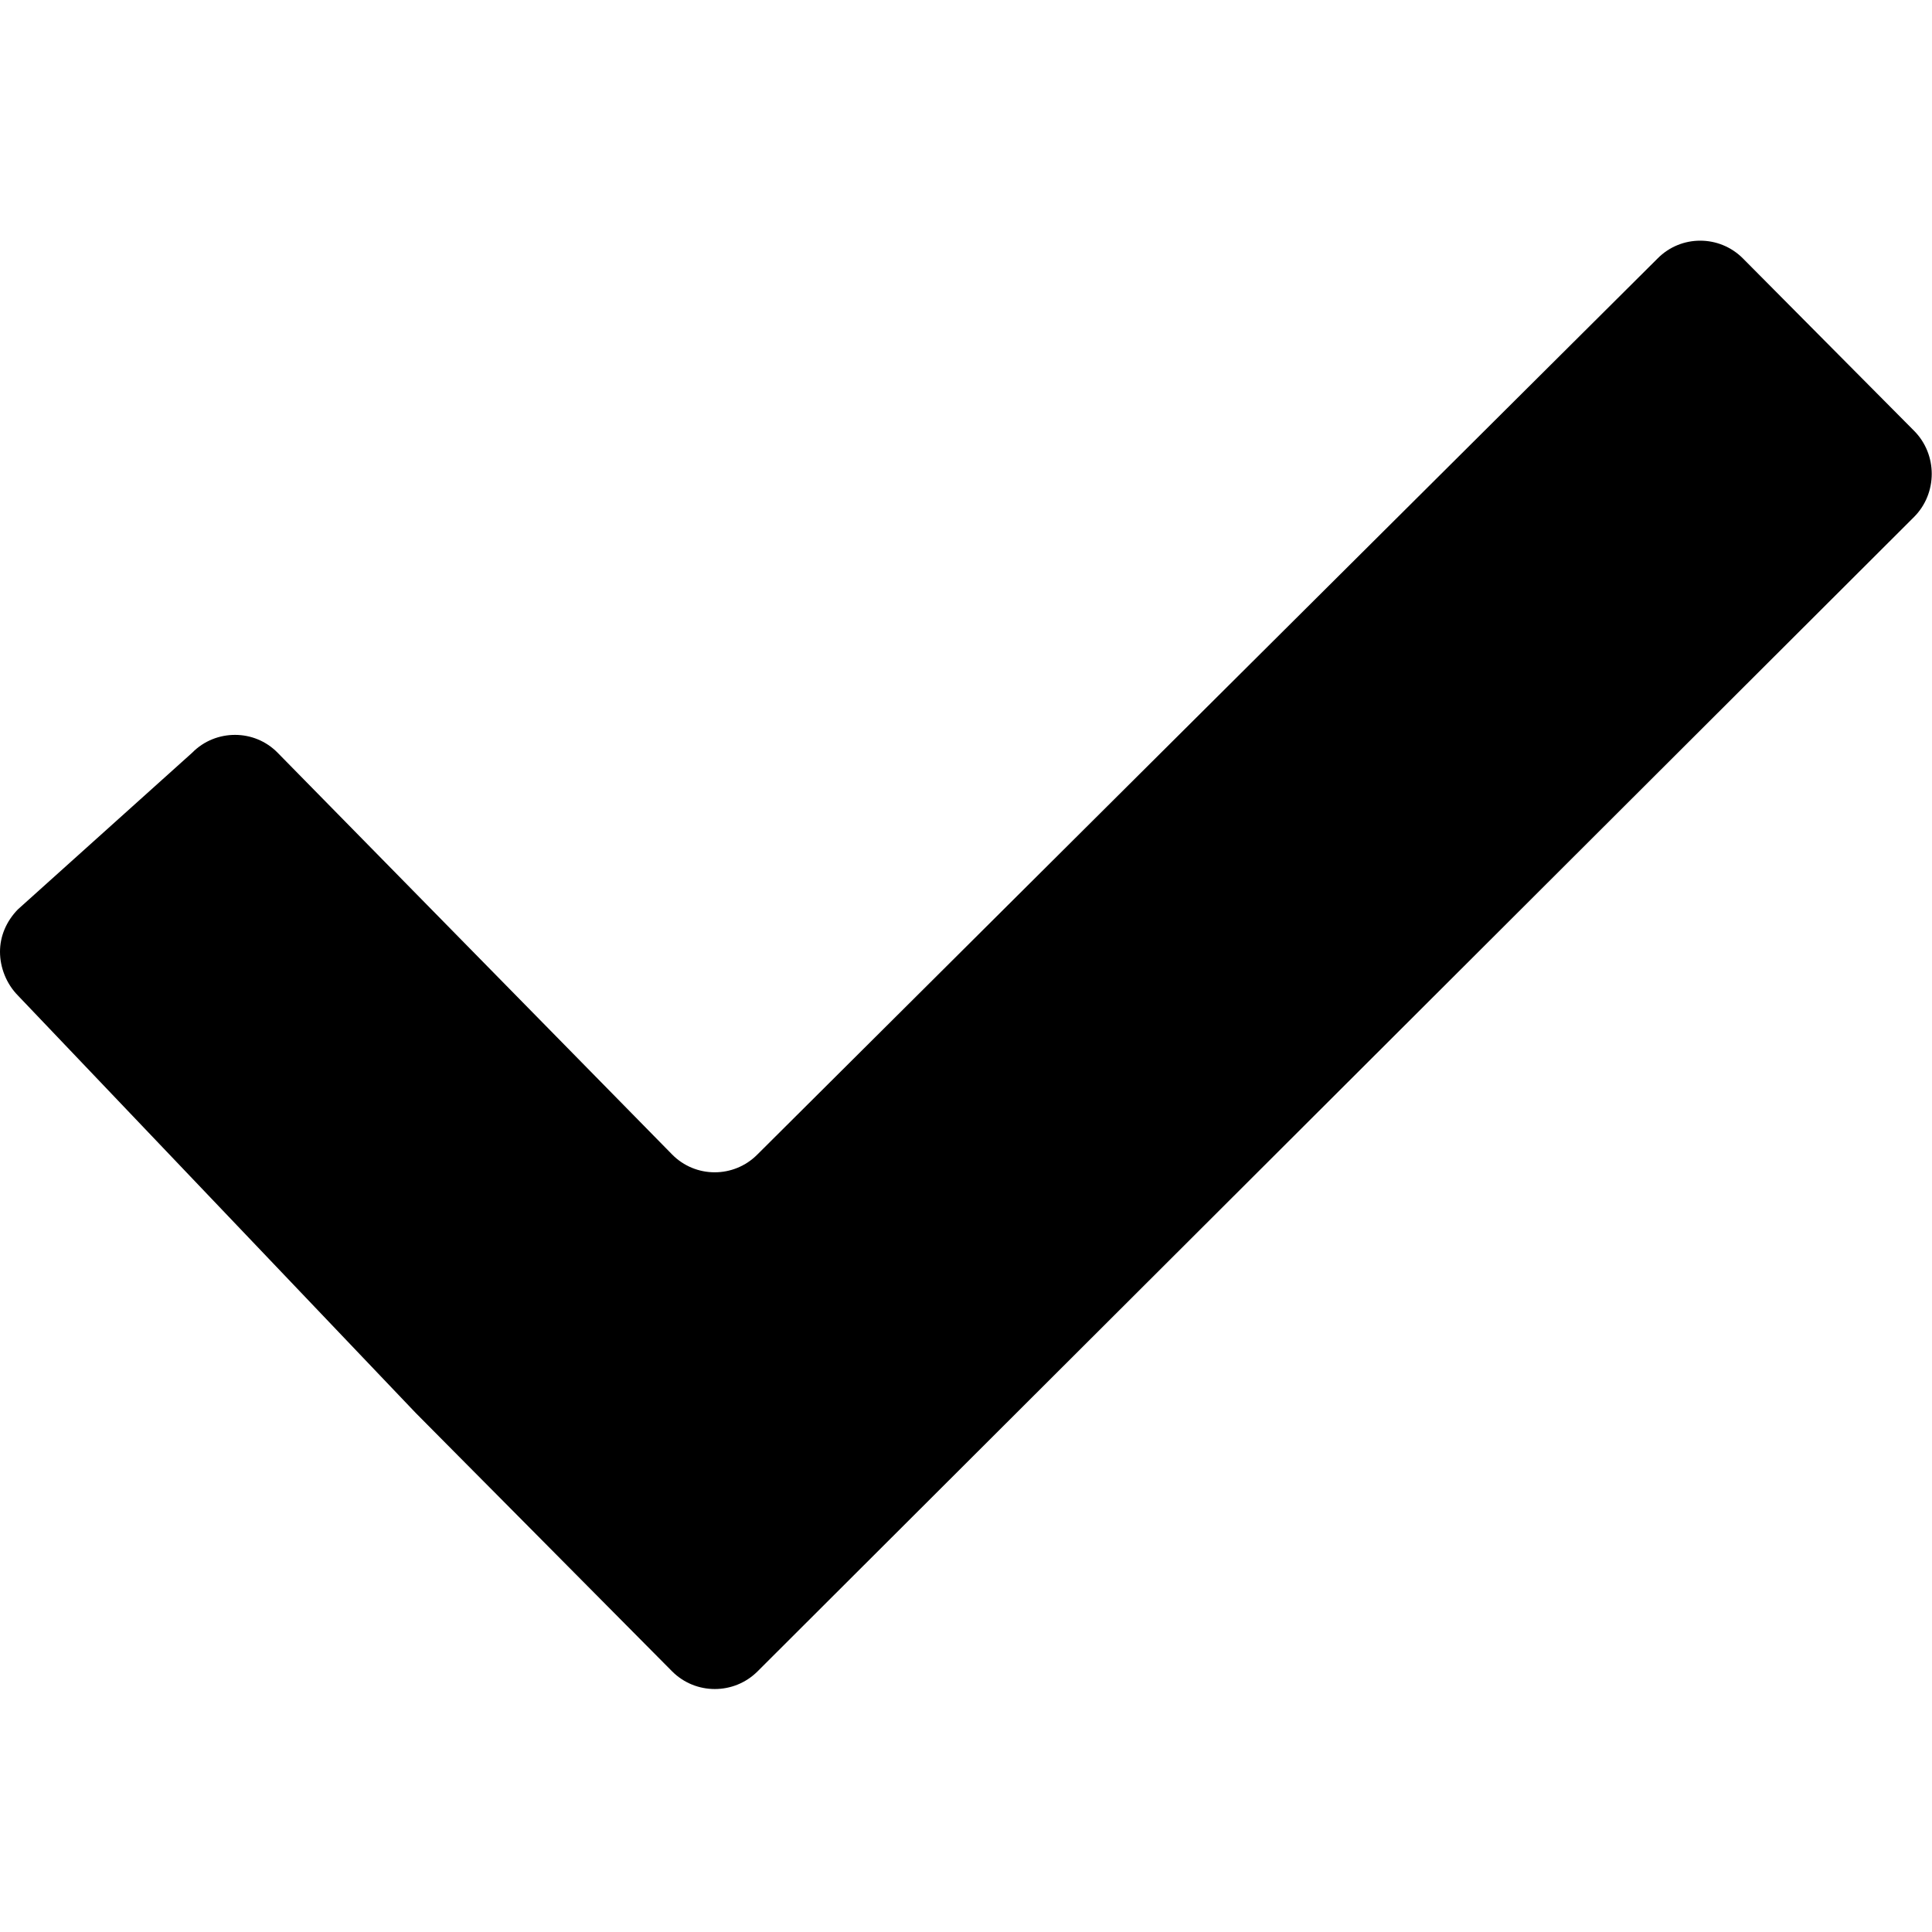
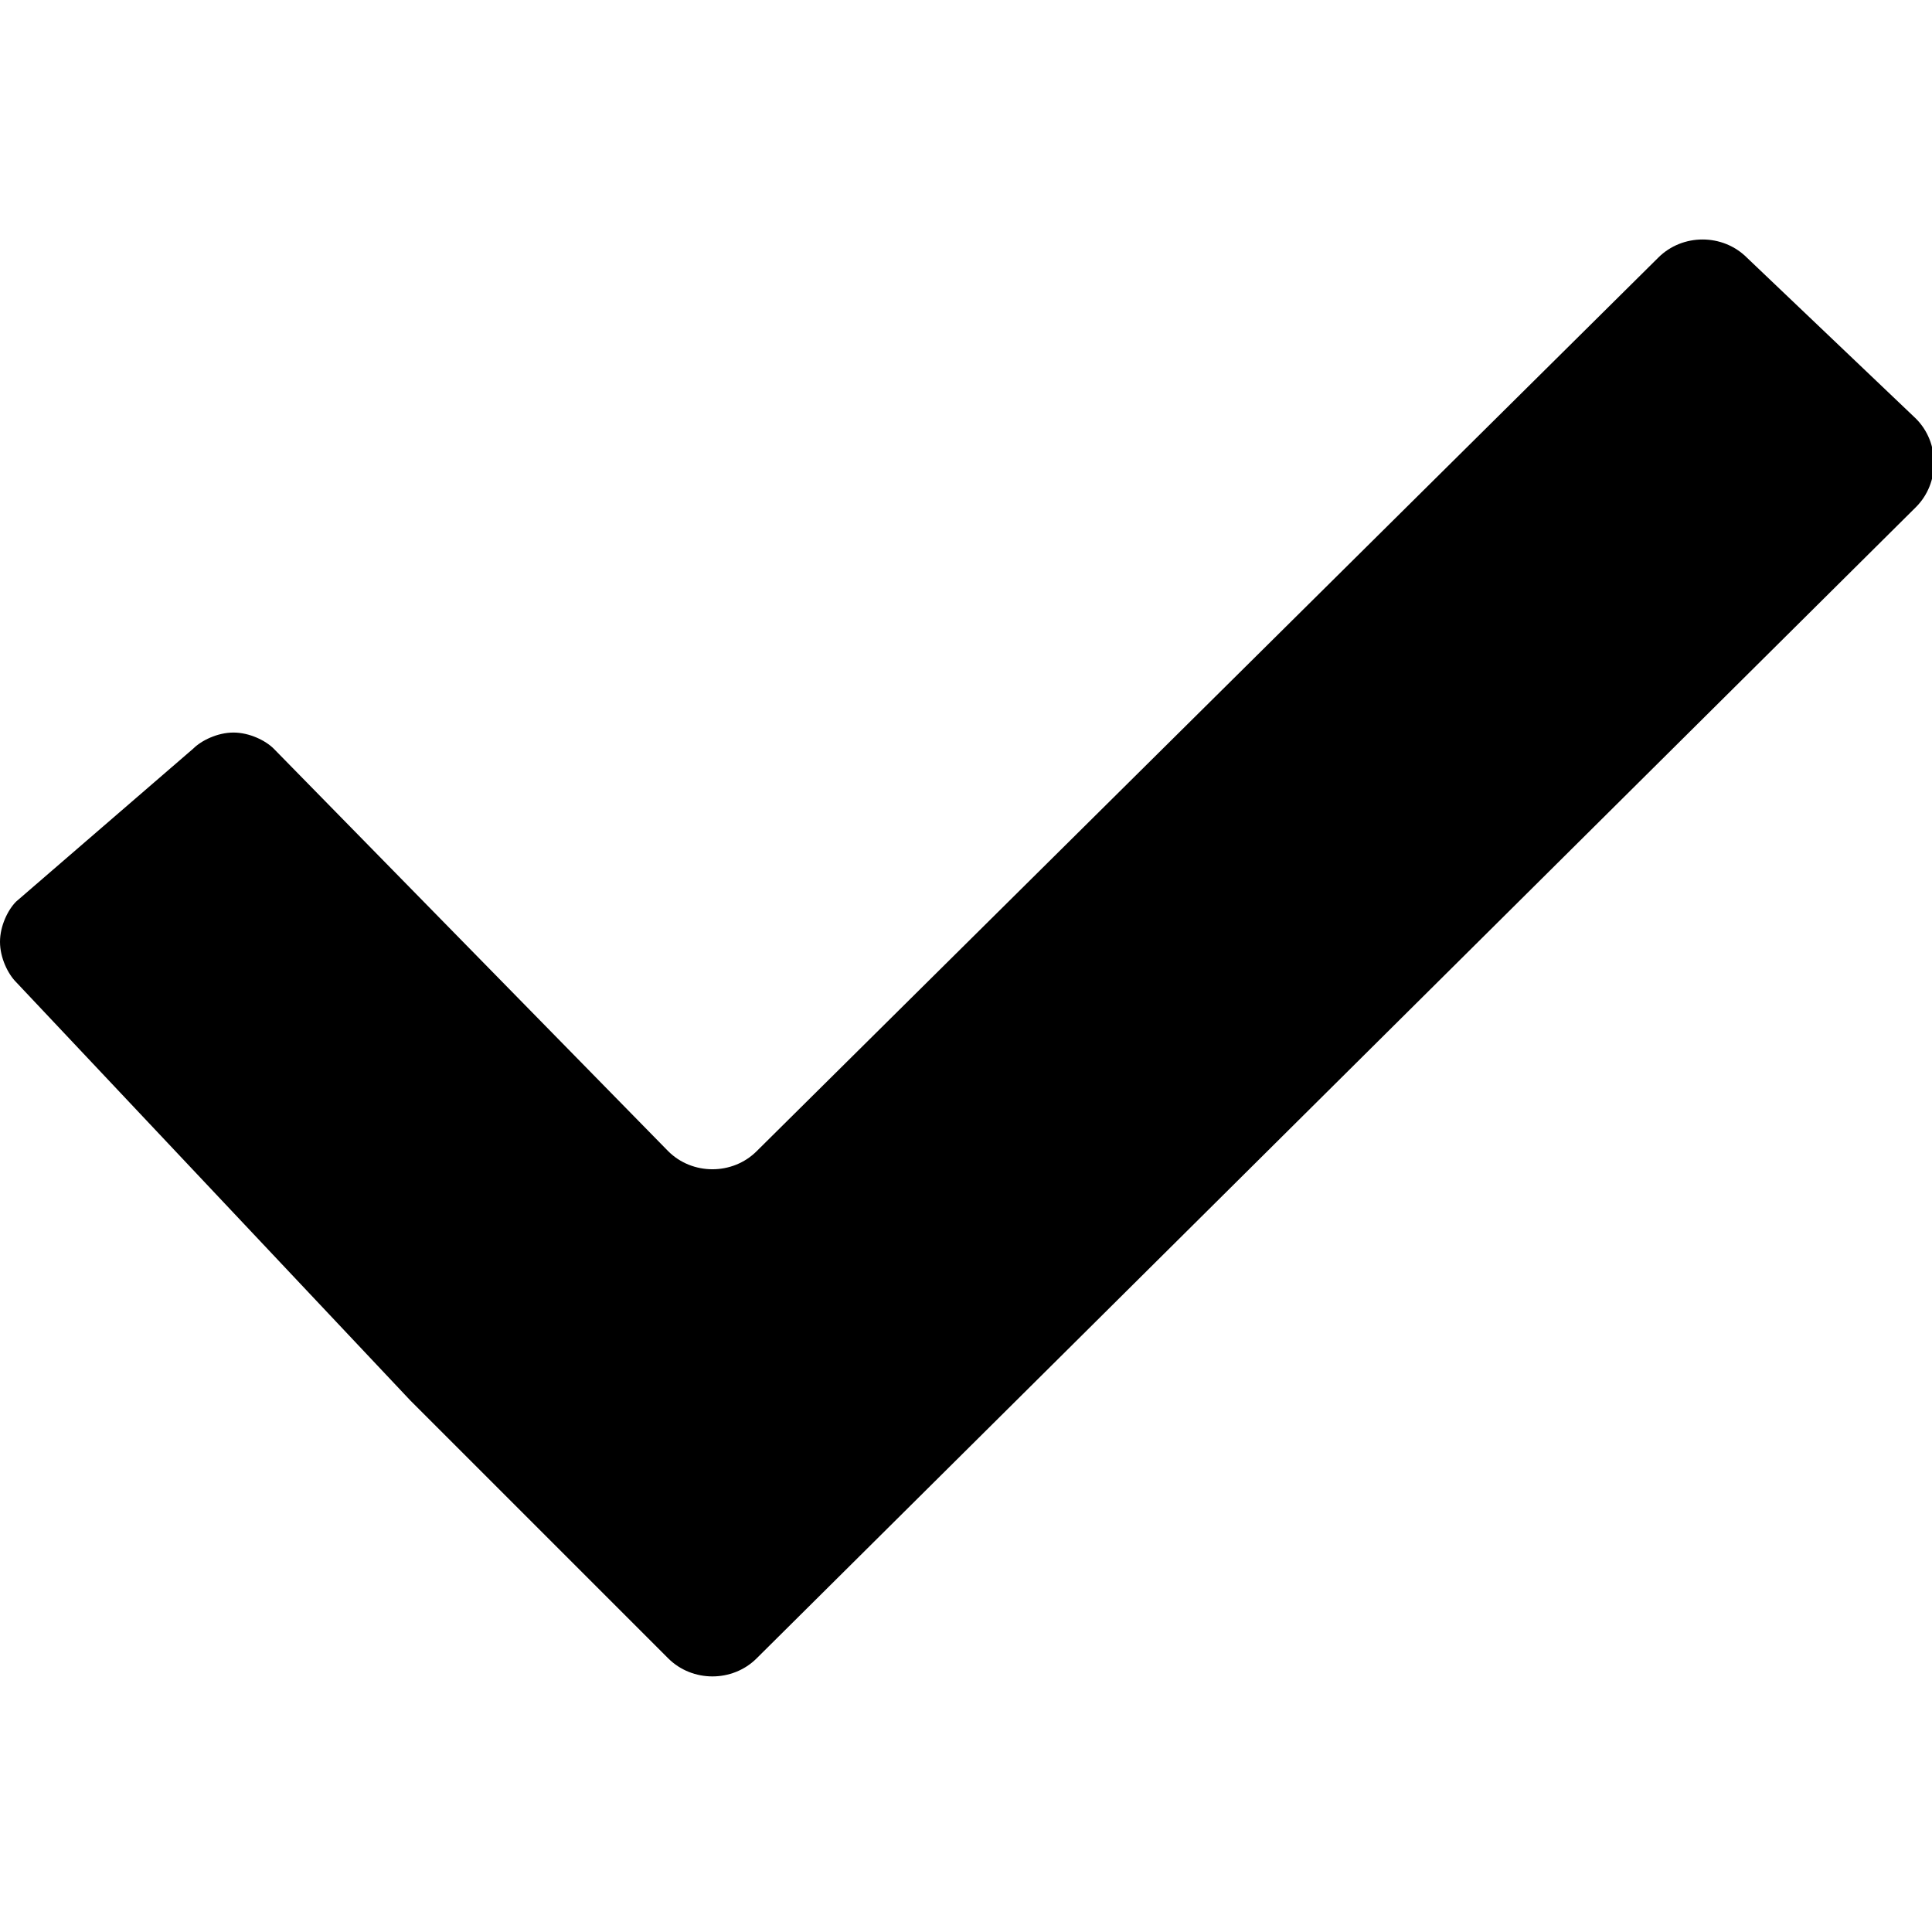
- <svg xmlns="http://www.w3.org/2000/svg" enable-background="new 0 0 24 24" height="24px" id="Layer_1" version="1.1" viewBox="0 0 24 24" width="24px" xml:space="preserve">
-   <path clip-rule="evenodd" d="M21.652,3.211c-0.293-0.295-0.77-0.295-1.061,0L9.41,14.34  c-0.293,0.297-0.771,0.297-1.062,0L3.449,9.351C3.304,9.203,3.114,9.13,2.923,9.129C2.73,9.128,2.534,9.201,2.387,9.351  l-2.165,1.946C0.078,11.445,0,11.63,0,11.823c0,0.194,0.078,0.397,0.223,0.544l4.94,5.184c0.292,0.296,0.771,0.776,1.062,1.07  l2.124,2.141c0.292,0.293,0.769,0.293,1.062,0l14.366-14.34c0.293-0.294,0.293-0.777,0-1.071L21.652,3.211z" fill-rule="evenodd" />
+ <svg xmlns="http://www.w3.org/2000/svg" version="1.1" id="Layer_1" x="0px" y="0px" viewBox="-293 385 24 24" enable-background="new -293 385 24 24" xml:space="preserve">
+   <path d="M-271.3,388.2c-0.3-0.3-0.8-0.3-1.1,0l-11.2,11.1c-0.3,0.3-0.8,0.3-1.1,0l-4.9-5c-0.1-0.1-0.3-0.2-0.5-0.2  c-0.2,0-0.4,0.1-0.5,0.2l-2.2,1.9c-0.1,0.1-0.2,0.3-0.2,0.5c0,0.2,0.1,0.4,0.2,0.5l4.9,5.2c0.3,0.3,0.8,0.8,1.1,1.1l2.1,2.1  c0.3,0.3,0.8,0.3,1.1,0l14.4-14.3c0.3-0.3,0.3-0.8,0-1.1L-271.3,388.2z" />
</svg>
